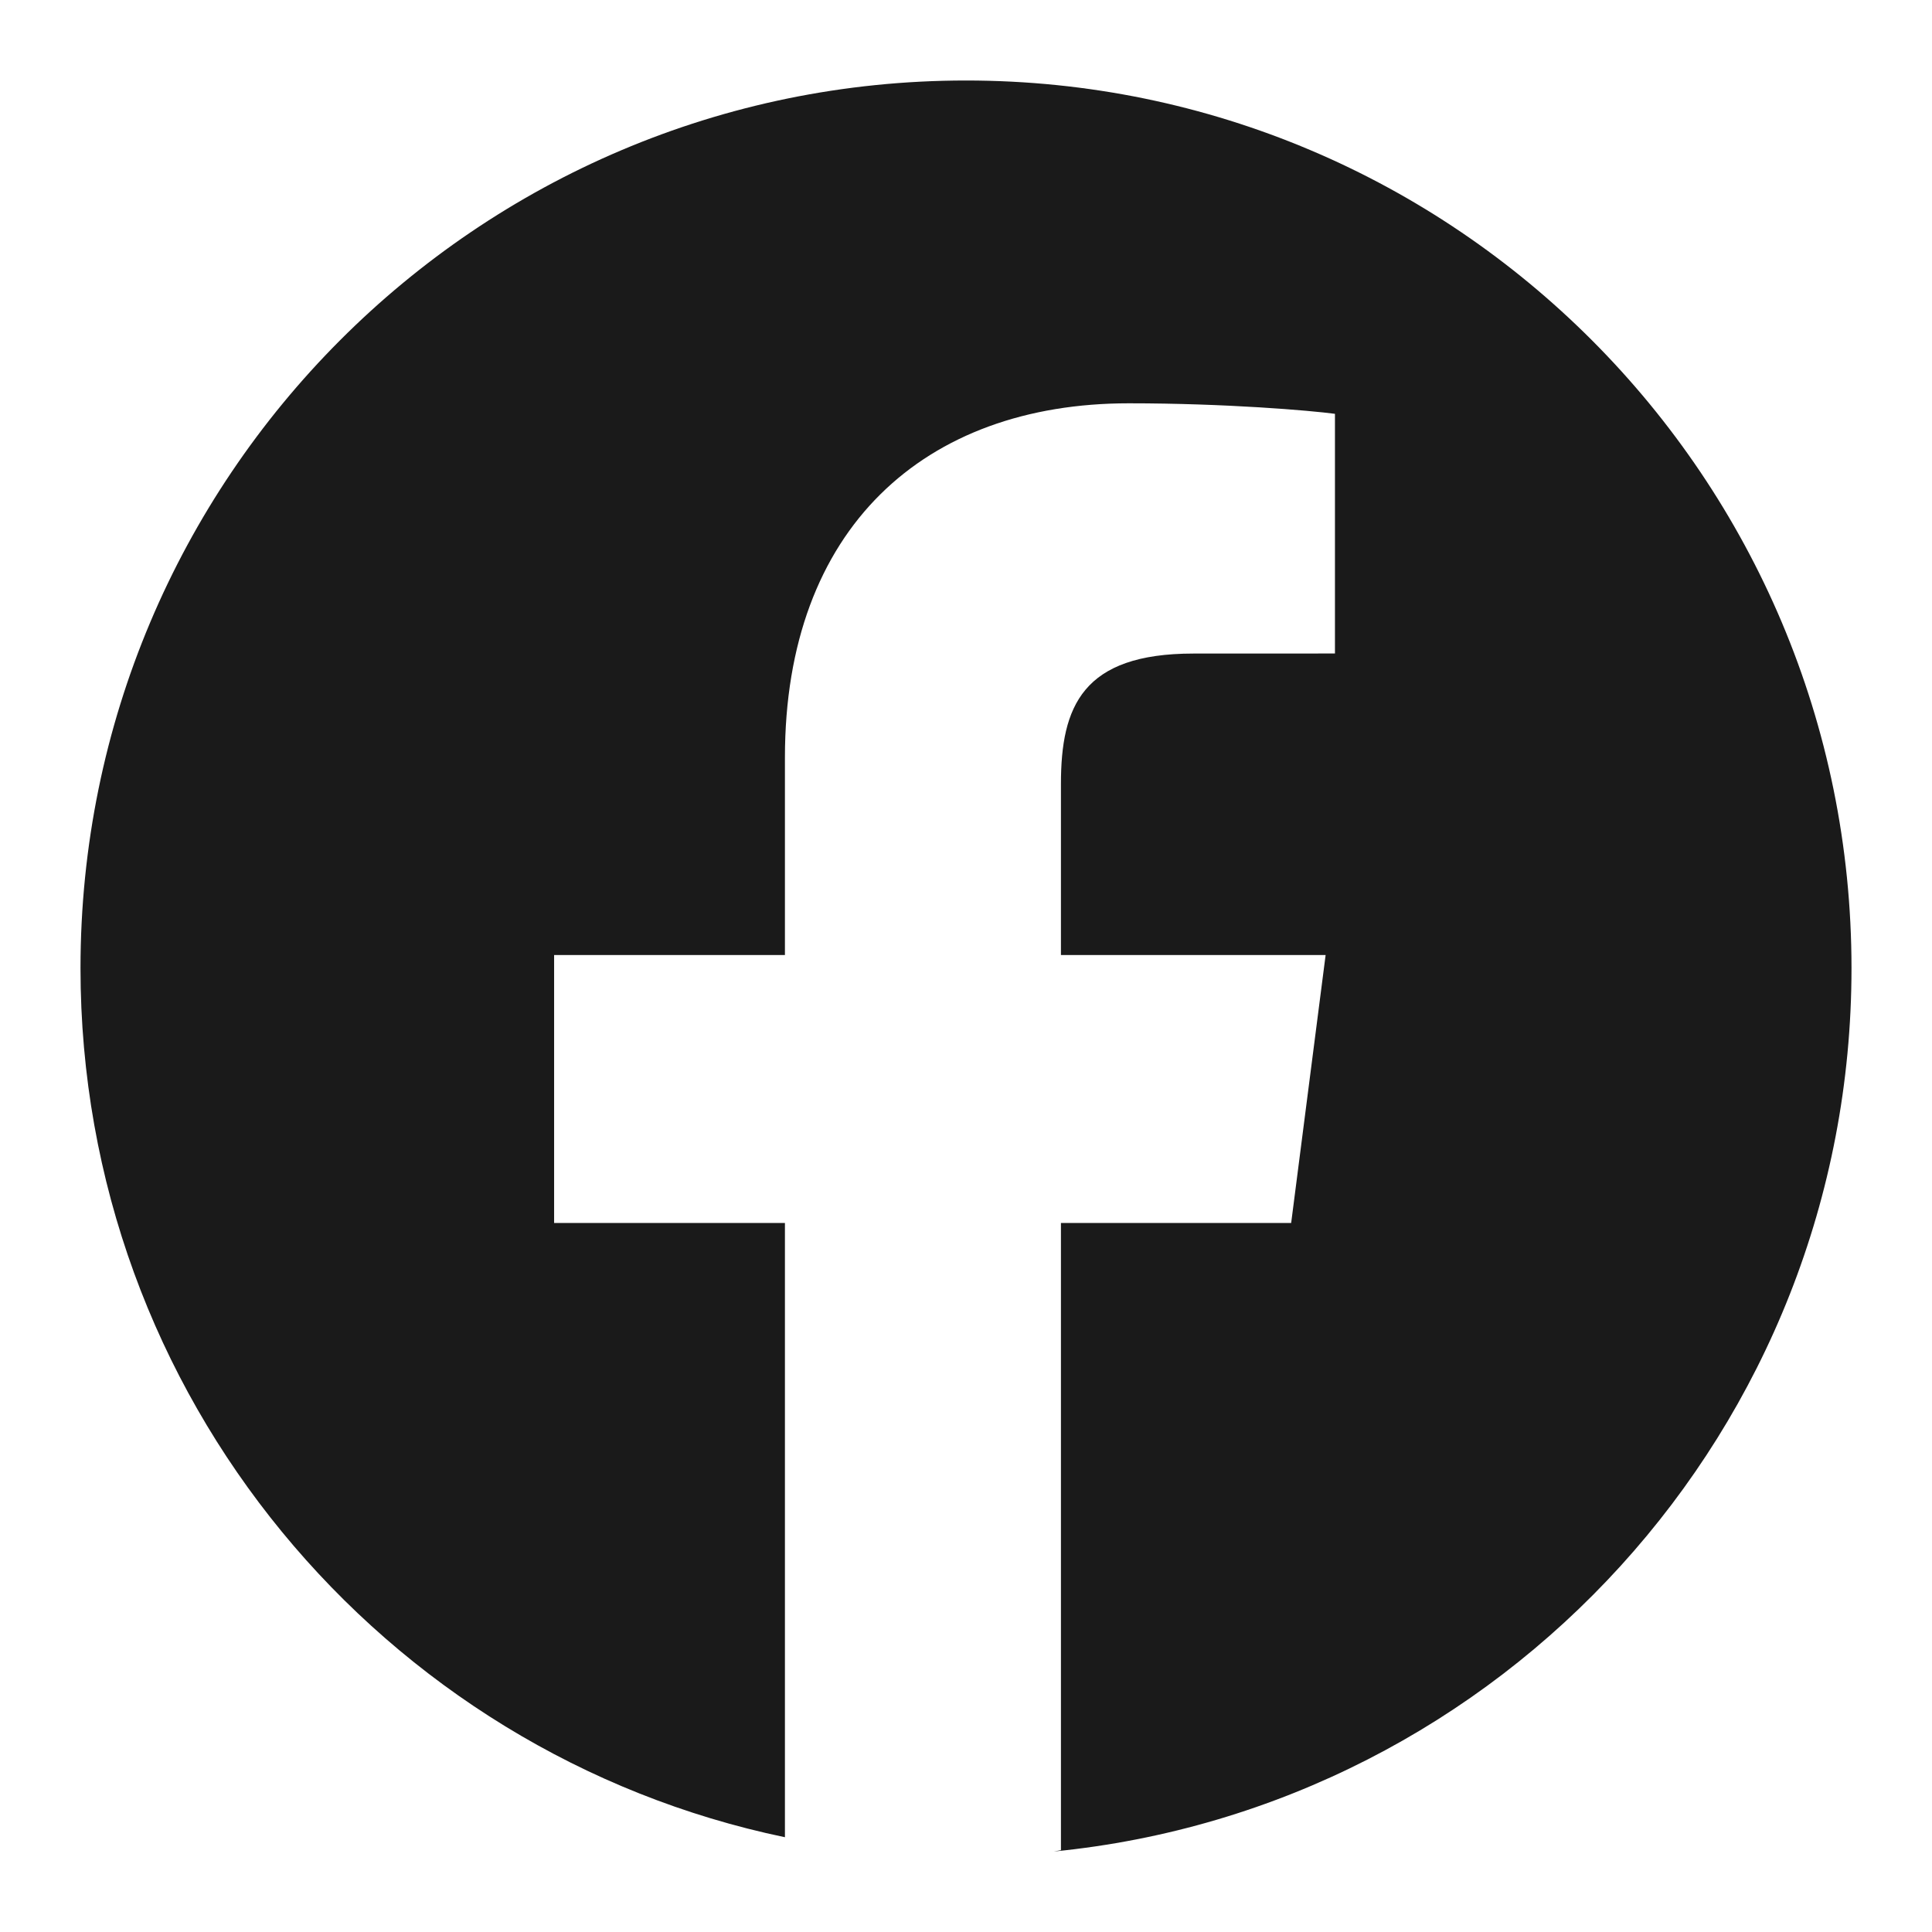
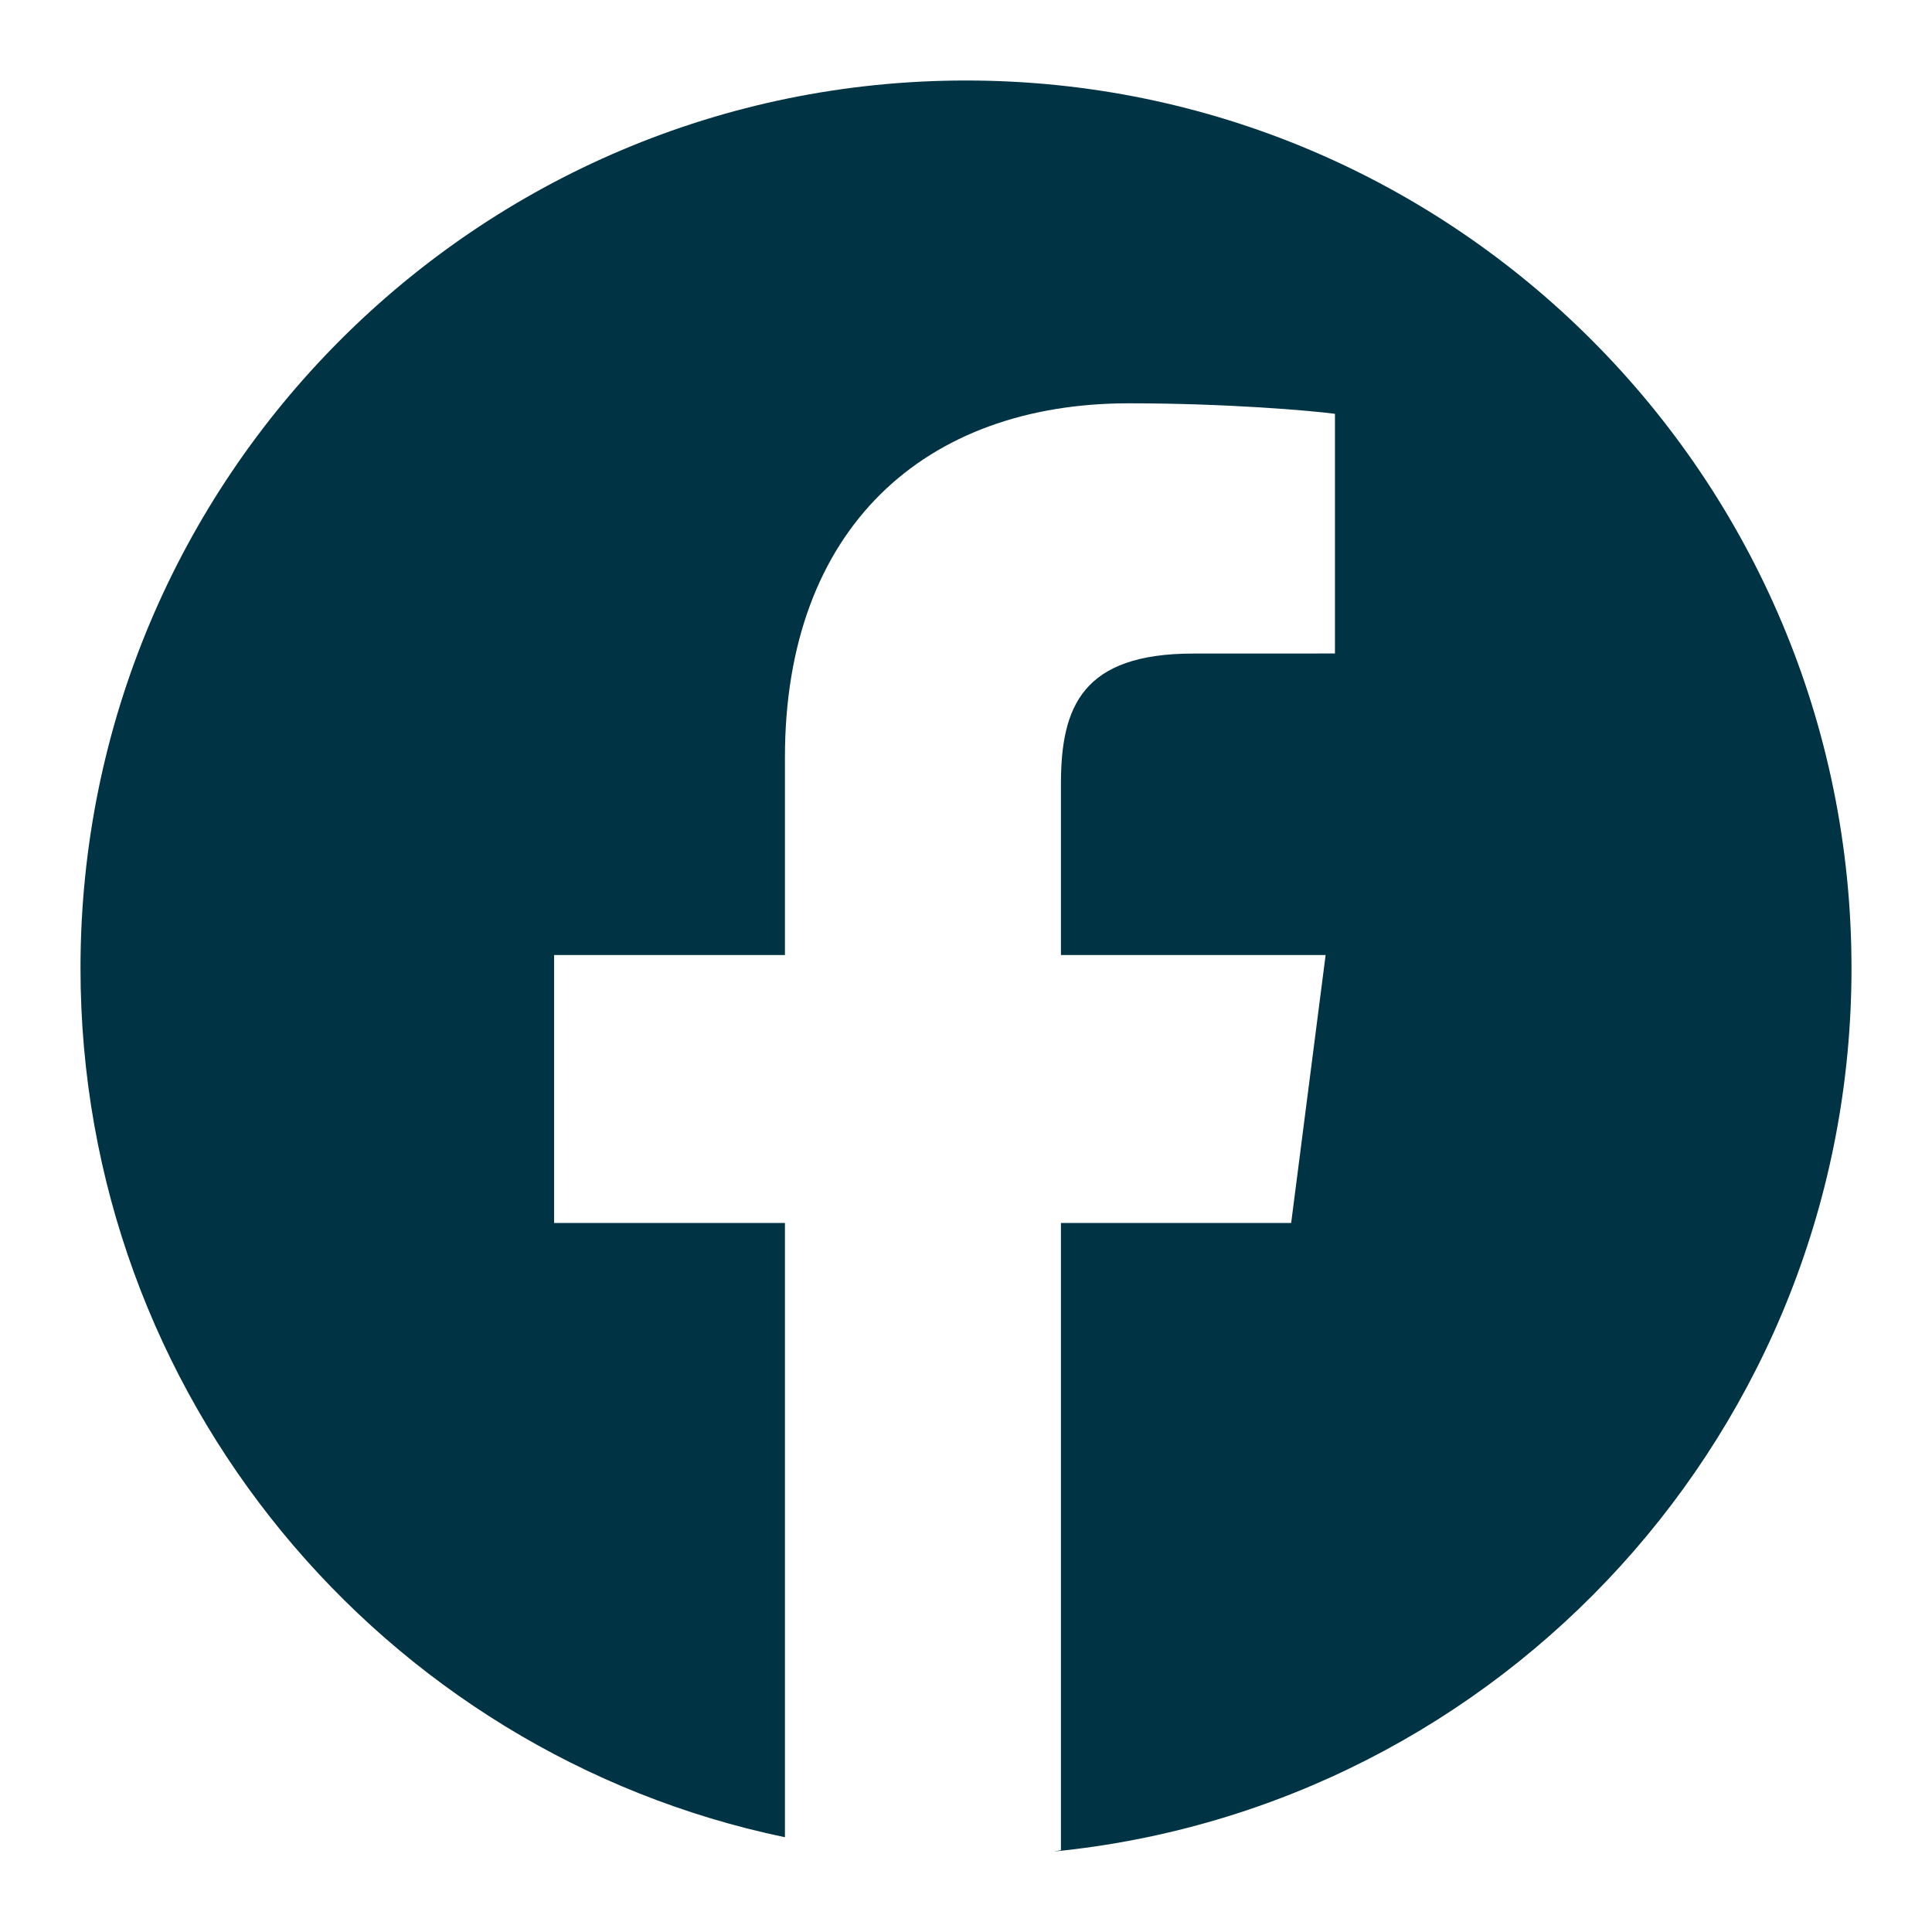
<svg xmlns="http://www.w3.org/2000/svg" width="36" height="36" viewBox="0 0 36 36" fill="none">
-   <path d="M1.5 18.04C1.5 8.905 8.887 1.5 18 1.5C27.113 1.5 34.5 8.905 34.5 18.04C34.5 26.622 27.98 33.677 19.636 34.5C19.68 34.492 19.725 34.484 19.769 34.475V22.788H24.059L24.701 17.796H19.769V14.608C19.769 13.163 20.17 12.178 22.238 12.178L24.875 12.177V7.711C24.419 7.65 22.853 7.515 21.032 7.515C17.23 7.515 14.626 9.841 14.626 14.114V17.796H10.325V22.788H14.626V34.234C7.132 32.673 1.5 26.016 1.5 18.04Z" fill="#1A1A1A" />
+   <path d="M1.5 18.04C1.5 8.905 8.887 1.5 18 1.5C27.113 1.5 34.5 8.905 34.5 18.04C34.5 26.622 27.98 33.677 19.636 34.5C19.68 34.492 19.725 34.484 19.769 34.475V22.788H24.059L24.701 17.796H19.769V14.608C19.769 13.163 20.17 12.178 22.238 12.178L24.875 12.177V7.711C24.419 7.65 22.853 7.515 21.032 7.515C17.23 7.515 14.626 9.841 14.626 14.114V17.796H10.325V22.788H14.626V34.234C7.132 32.673 1.5 26.016 1.5 18.04Z" fill="#003343" />
</svg>
